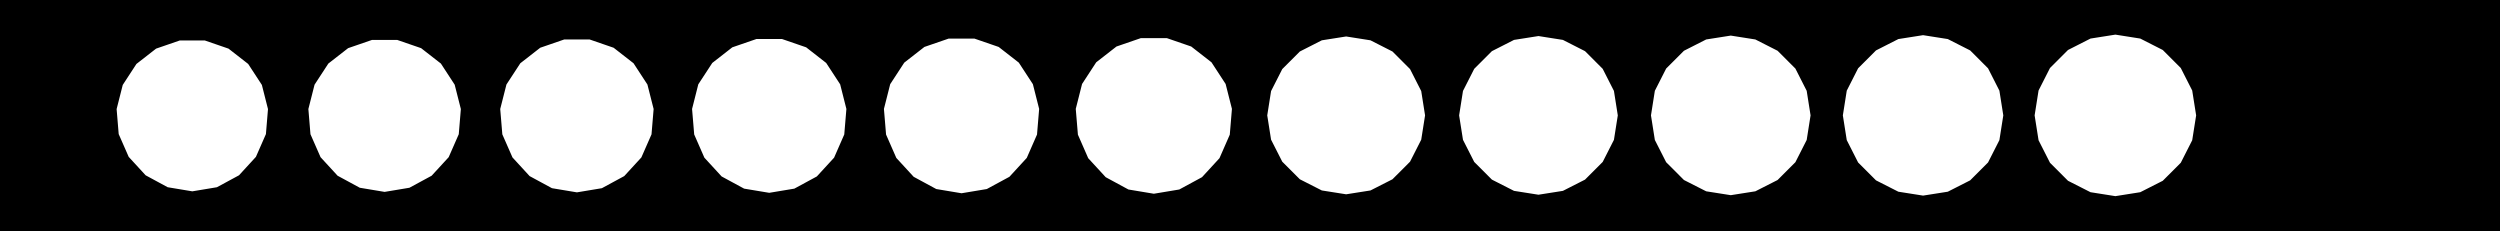
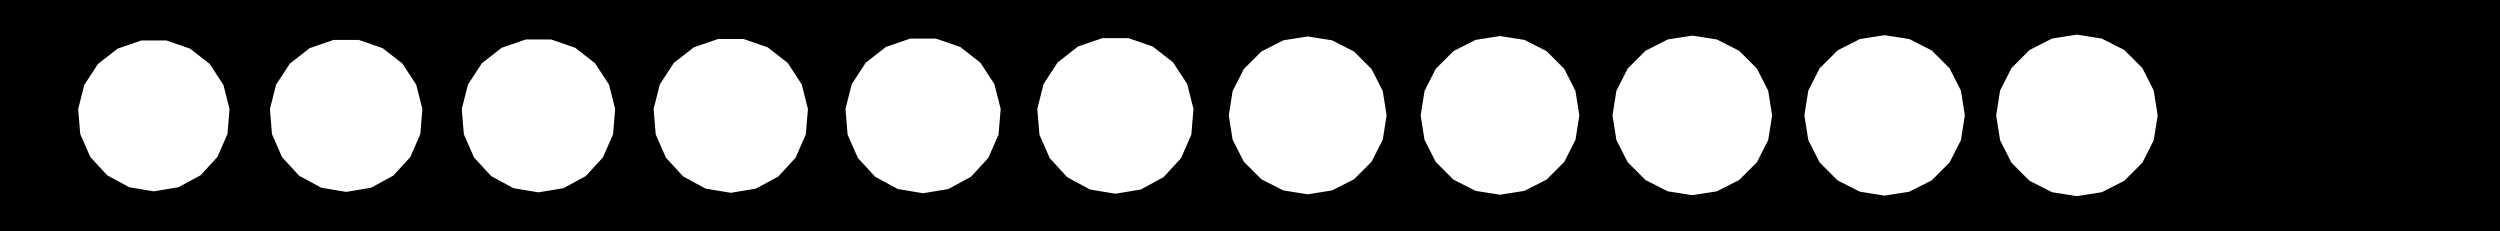
<svg xmlns="http://www.w3.org/2000/svg" baseProfile="tiny" height="12mm" width="130mm" viewBox="-0 -0 130 12" version="1.1" stroke="black" stroke-width=".1" fill="none">
-   <path fill="#000000" stroke="#000000" d="M0 0 L130 0 L130 12 L0 12 z M13.986 5.667 L13.664 4.396 L12.943 3.291 L11.907 2.484 L10.662 2.055 L9.338 2.055 L8.093 2.484 L7.057 3.291 L6.336 4.396 L6.014 5.667 L6.123 6.985 L6.65 8.185 L7.541 9.155 L8.703 9.784 L10 10 L11.297 9.784 L12.459 9.155 L13.35 8.185 L13.877 6.985 z M24.015 5.665 L23.69 4.384 L22.964 3.271 L21.921 2.459 L20.667 2.027 L19.333 2.027 L18.079 2.459 L17.036 3.271 L16.31 4.384 L15.985 5.665 L16.095 6.992 L16.626 8.201 L17.523 9.177 L18.693 9.811 L20 10.029 L21.307 9.811 L22.477 9.177 L23.374 8.201 L23.905 6.992 z M34.039 5.663 L33.712 4.375 L32.981 3.255 L31.932 2.438 L30.671 2.003 L29.329 2.003 L28.068 2.438 L27.019 3.255 L26.288 4.375 L25.961 5.663 L26.072 6.998 L26.606 8.214 L27.508 9.196 L28.686 9.834 L30 10.053 L31.314 9.834 L32.492 9.196 L33.394 8.214 L33.928 6.998 z M44.063 5.661 L43.735 4.365 L42.999 3.239 L41.944 2.416 L40.675 1.979 L39.325 1.979 L38.056 2.416 L37.001 3.239 L36.265 4.365 L35.937 5.661 L36.049 7.004 L36.585 8.227 L37.493 9.215 L38.678 9.857 L40 10.077 L41.322 9.857 L42.507 9.215 L43.415 8.227 L43.951 7.004 z M54.086 5.659 L53.756 4.356 L53.016 3.223 L51.955 2.396 L50.679 1.957 L49.321 1.957 L48.045 2.396 L46.984 3.223 L46.244 4.356 L45.914 5.659 L46.026 7.009 L46.566 8.24 L47.479 9.233 L48.67 9.878 L50 10.1 L51.33 9.878 L52.521 9.233 L53.434 8.24 L53.974 7.009 z M64.111 5.657 L63.779 4.346 L63.035 3.206 L61.967 2.374 L60.683 1.932 L59.317 1.932 L58.033 2.374 L56.965 3.206 L56.221 4.346 L55.889 5.657 L56.002 7.015 L56.545 8.254 L57.464 9.253 L58.662 9.902 L60 10.125 L61.338 9.902 L62.536 9.253 L63.455 8.254 L63.998 7.015 z M74.154 6 L73.952 4.72 L73.363 3.562 L72.438 2.637 L71.28 2.048 L70 1.846 L68.72 2.048 L67.562 2.637 L66.637 3.562 L66.048 4.72 L65.846 6 L66.048 7.28 L66.637 8.438 L67.562 9.363 L68.72 9.952 L70 10.154 L71.28 9.952 L72.438 9.363 L73.363 8.438 L73.952 7.28 z M84.176 6 L83.973 4.713 L83.381 3.549 L82.451 2.619 L81.287 2.027 L80 1.824 L78.713 2.027 L77.549 2.619 L76.619 3.549 L76.027 4.713 L75.824 6 L76.027 7.287 L76.619 8.451 L77.549 9.381 L78.713 9.973 L80 10.176 L81.287 9.973 L82.451 9.381 L83.381 8.451 L83.973 7.287 z M94.2 6 L93.996 4.706 L93.401 3.535 L92.465 2.599 L91.294 2.004 L90 1.8 L88.706 2.004 L87.535 2.599 L86.599 3.535 L86.004 4.706 L85.8 6 L86.004 7.294 L86.599 8.465 L87.535 9.401 L88.706 9.996 L90 10.2 L91.294 9.996 L92.465 9.401 L93.401 8.465 L93.996 7.294 z M104.222 6 L104.017 4.699 L103.419 3.522 L102.478 2.581 L101.301 1.983 L100 1.778 L98.699 1.983 L97.522 2.581 L96.581 3.522 L95.983 4.699 L95.778 6 L95.983 7.301 L96.581 8.478 L97.522 9.419 L98.699 10.017 L100 10.222 L101.301 10.017 L102.478 9.419 L103.419 8.478 L104.017 7.301 z M114.25 6 L114.043 4.691 L113.441 3.506 L112.494 2.559 L111.309 1.957 L110 1.75 L108.691 1.957 L107.506 2.559 L106.559 3.506 L105.957 4.691 L105.75 6 L105.957 7.309 L106.559 8.494 L107.506 9.441 L108.691 10.043 L110 10.25 L111.309 10.043 L112.494 9.441 L113.441 8.494 L114.043 7.309 z" />
+   <path fill="#000000" stroke="#000000" d="M0 0 L130 0 L130 12 L0 12 z M11.986 5.667 L11.664 4.396 L10.943 3.291 L9.907 2.484 L8.662 2.055 L7.338 2.055 L6.093 2.484 L5.057 3.291 L4.336 4.396 L4.014 5.667 L4.123 6.985 L4.65 8.185 L5.541 9.155 L6.703 9.784 L8 10 L9.297 9.784 L10.459 9.155 L11.35 8.185 L11.877 6.985 z M22.015 5.665 L21.69 4.384 L20.964 3.271 L19.921 2.459 L18.667 2.027 L17.333 2.027 L16.079 2.459 L15.036 3.271 L14.31 4.384 L13.985 5.665 L14.095 6.992 L14.626 8.201 L15.523 9.177 L16.693 9.811 L18 10.029 L19.307 9.811 L20.477 9.177 L21.374 8.201 L21.905 6.992 z M32.039 5.663 L31.712 4.375 L30.981 3.255 L29.932 2.438 L28.671 2.003 L27.329 2.003 L26.068 2.438 L25.019 3.255 L24.288 4.375 L23.961 5.663 L24.072 6.998 L24.606 8.214 L25.508 9.196 L26.686 9.834 L28 10.053 L29.314 9.834 L30.492 9.196 L31.394 8.214 L31.928 6.998 z M42.063 5.661 L41.735 4.365 L40.999 3.239 L39.944 2.416 L38.675 1.979 L37.325 1.979 L36.056 2.416 L35.001 3.239 L34.265 4.365 L33.937 5.661 L34.049 7.004 L34.585 8.227 L35.493 9.215 L36.678 9.857 L38 10.077 L39.322 9.857 L40.507 9.215 L41.415 8.227 L41.951 7.004 z M52.086 5.659 L51.756 4.356 L51.016 3.223 L49.955 2.396 L48.679 1.957 L47.321 1.957 L46.045 2.396 L44.984 3.223 L44.244 4.356 L43.914 5.659 L44.026 7.009 L44.566 8.24 L45.479 9.233 L46.67 9.878 L48 10.1 L49.33 9.878 L50.521 9.233 L51.434 8.24 L51.974 7.009 z M62.111 5.657 L61.779 4.346 L61.035 3.206 L59.967 2.374 L58.683 1.932 L57.317 1.932 L56.033 2.374 L54.965 3.206 L54.221 4.346 L53.889 5.657 L54.002 7.015 L54.545 8.254 L55.464 9.253 L56.662 9.902 L58 10.125 L59.338 9.902 L60.536 9.253 L61.455 8.254 L61.998 7.015 z M72.154 6 L71.952 4.72 L71.363 3.562 L70.438 2.637 L69.28 2.048 L68 1.846 L66.72 2.048 L65.562 2.637 L64.637 3.562 L64.048 4.72 L63.846 6 L64.048 7.28 L64.637 8.438 L65.562 9.363 L66.72 9.952 L68 10.154 L69.28 9.952 L70.438 9.363 L71.363 8.438 L71.952 7.28 z M82.176 6 L81.973 4.713 L81.381 3.549 L80.451 2.619 L79.287 2.027 L78 1.824 L76.713 2.027 L75.549 2.619 L74.619 3.549 L74.027 4.713 L73.824 6 L74.027 7.287 L74.619 8.451 L75.549 9.381 L76.713 9.973 L78 10.176 L79.287 9.973 L80.451 9.381 L81.381 8.451 L81.973 7.287 z M92.2 6 L91.996 4.706 L91.401 3.535 L90.465 2.599 L89.294 2.004 L88 1.8 L86.706 2.004 L85.535 2.599 L84.599 3.535 L84.004 4.706 L83.8 6 L84.004 7.294 L84.599 8.465 L85.535 9.401 L86.706 9.996 L88 10.2 L89.294 9.996 L90.465 9.401 L91.401 8.465 L91.996 7.294 z M102.222 6 L102.017 4.699 L101.419 3.522 L100.478 2.581 L99.301 1.983 L98 1.778 L96.699 1.983 L95.522 2.581 L94.581 3.522 L93.983 4.699 L93.778 6 L93.983 7.301 L94.581 8.478 L95.522 9.419 L96.699 10.017 L98 10.222 L99.301 10.017 L100.478 9.419 L101.419 8.478 L102.017 7.301 z M112.25 6 L112.043 4.691 L111.441 3.506 L110.494 2.559 L109.309 1.957 L108 1.75 L106.691 1.957 L105.506 2.559 L104.559 3.506 L103.957 4.691 L103.75 6 L103.957 7.309 L104.559 8.494 L105.506 9.441 L106.691 10.043 L108 10.25 L109.309 10.043 L110.494 9.441 L111.441 8.494 L112.043 7.309 z" />
</svg>
